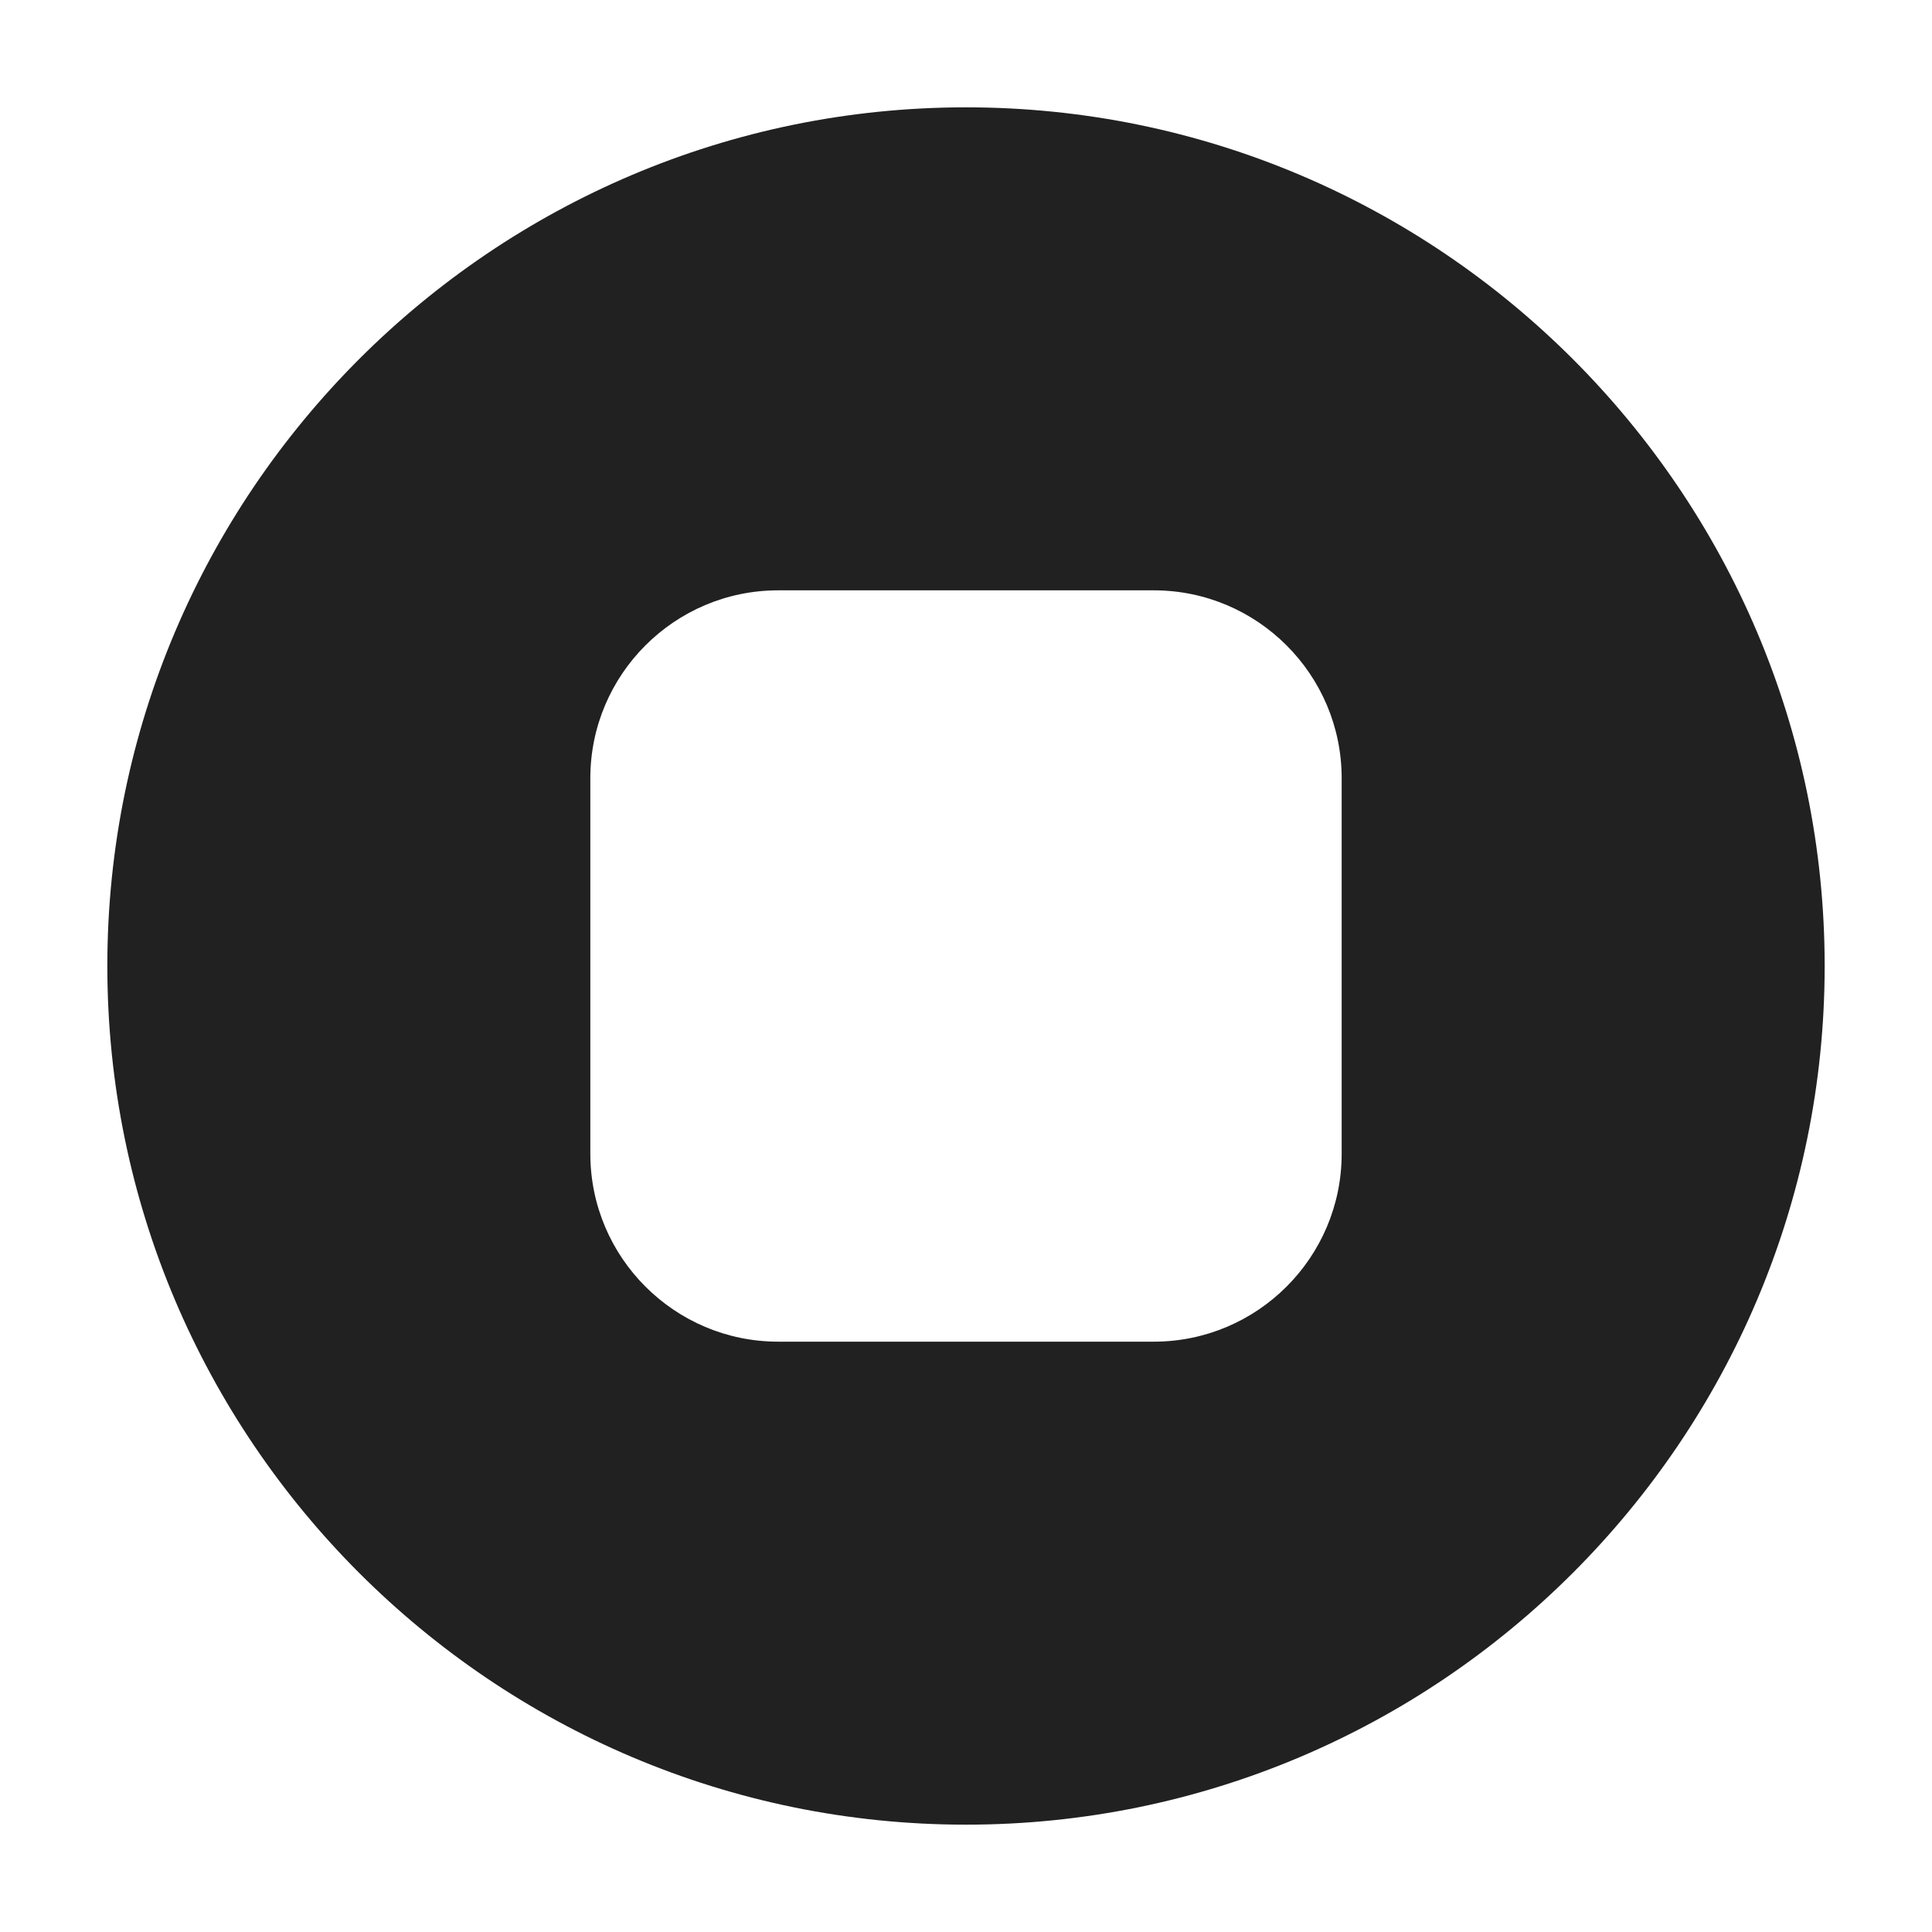
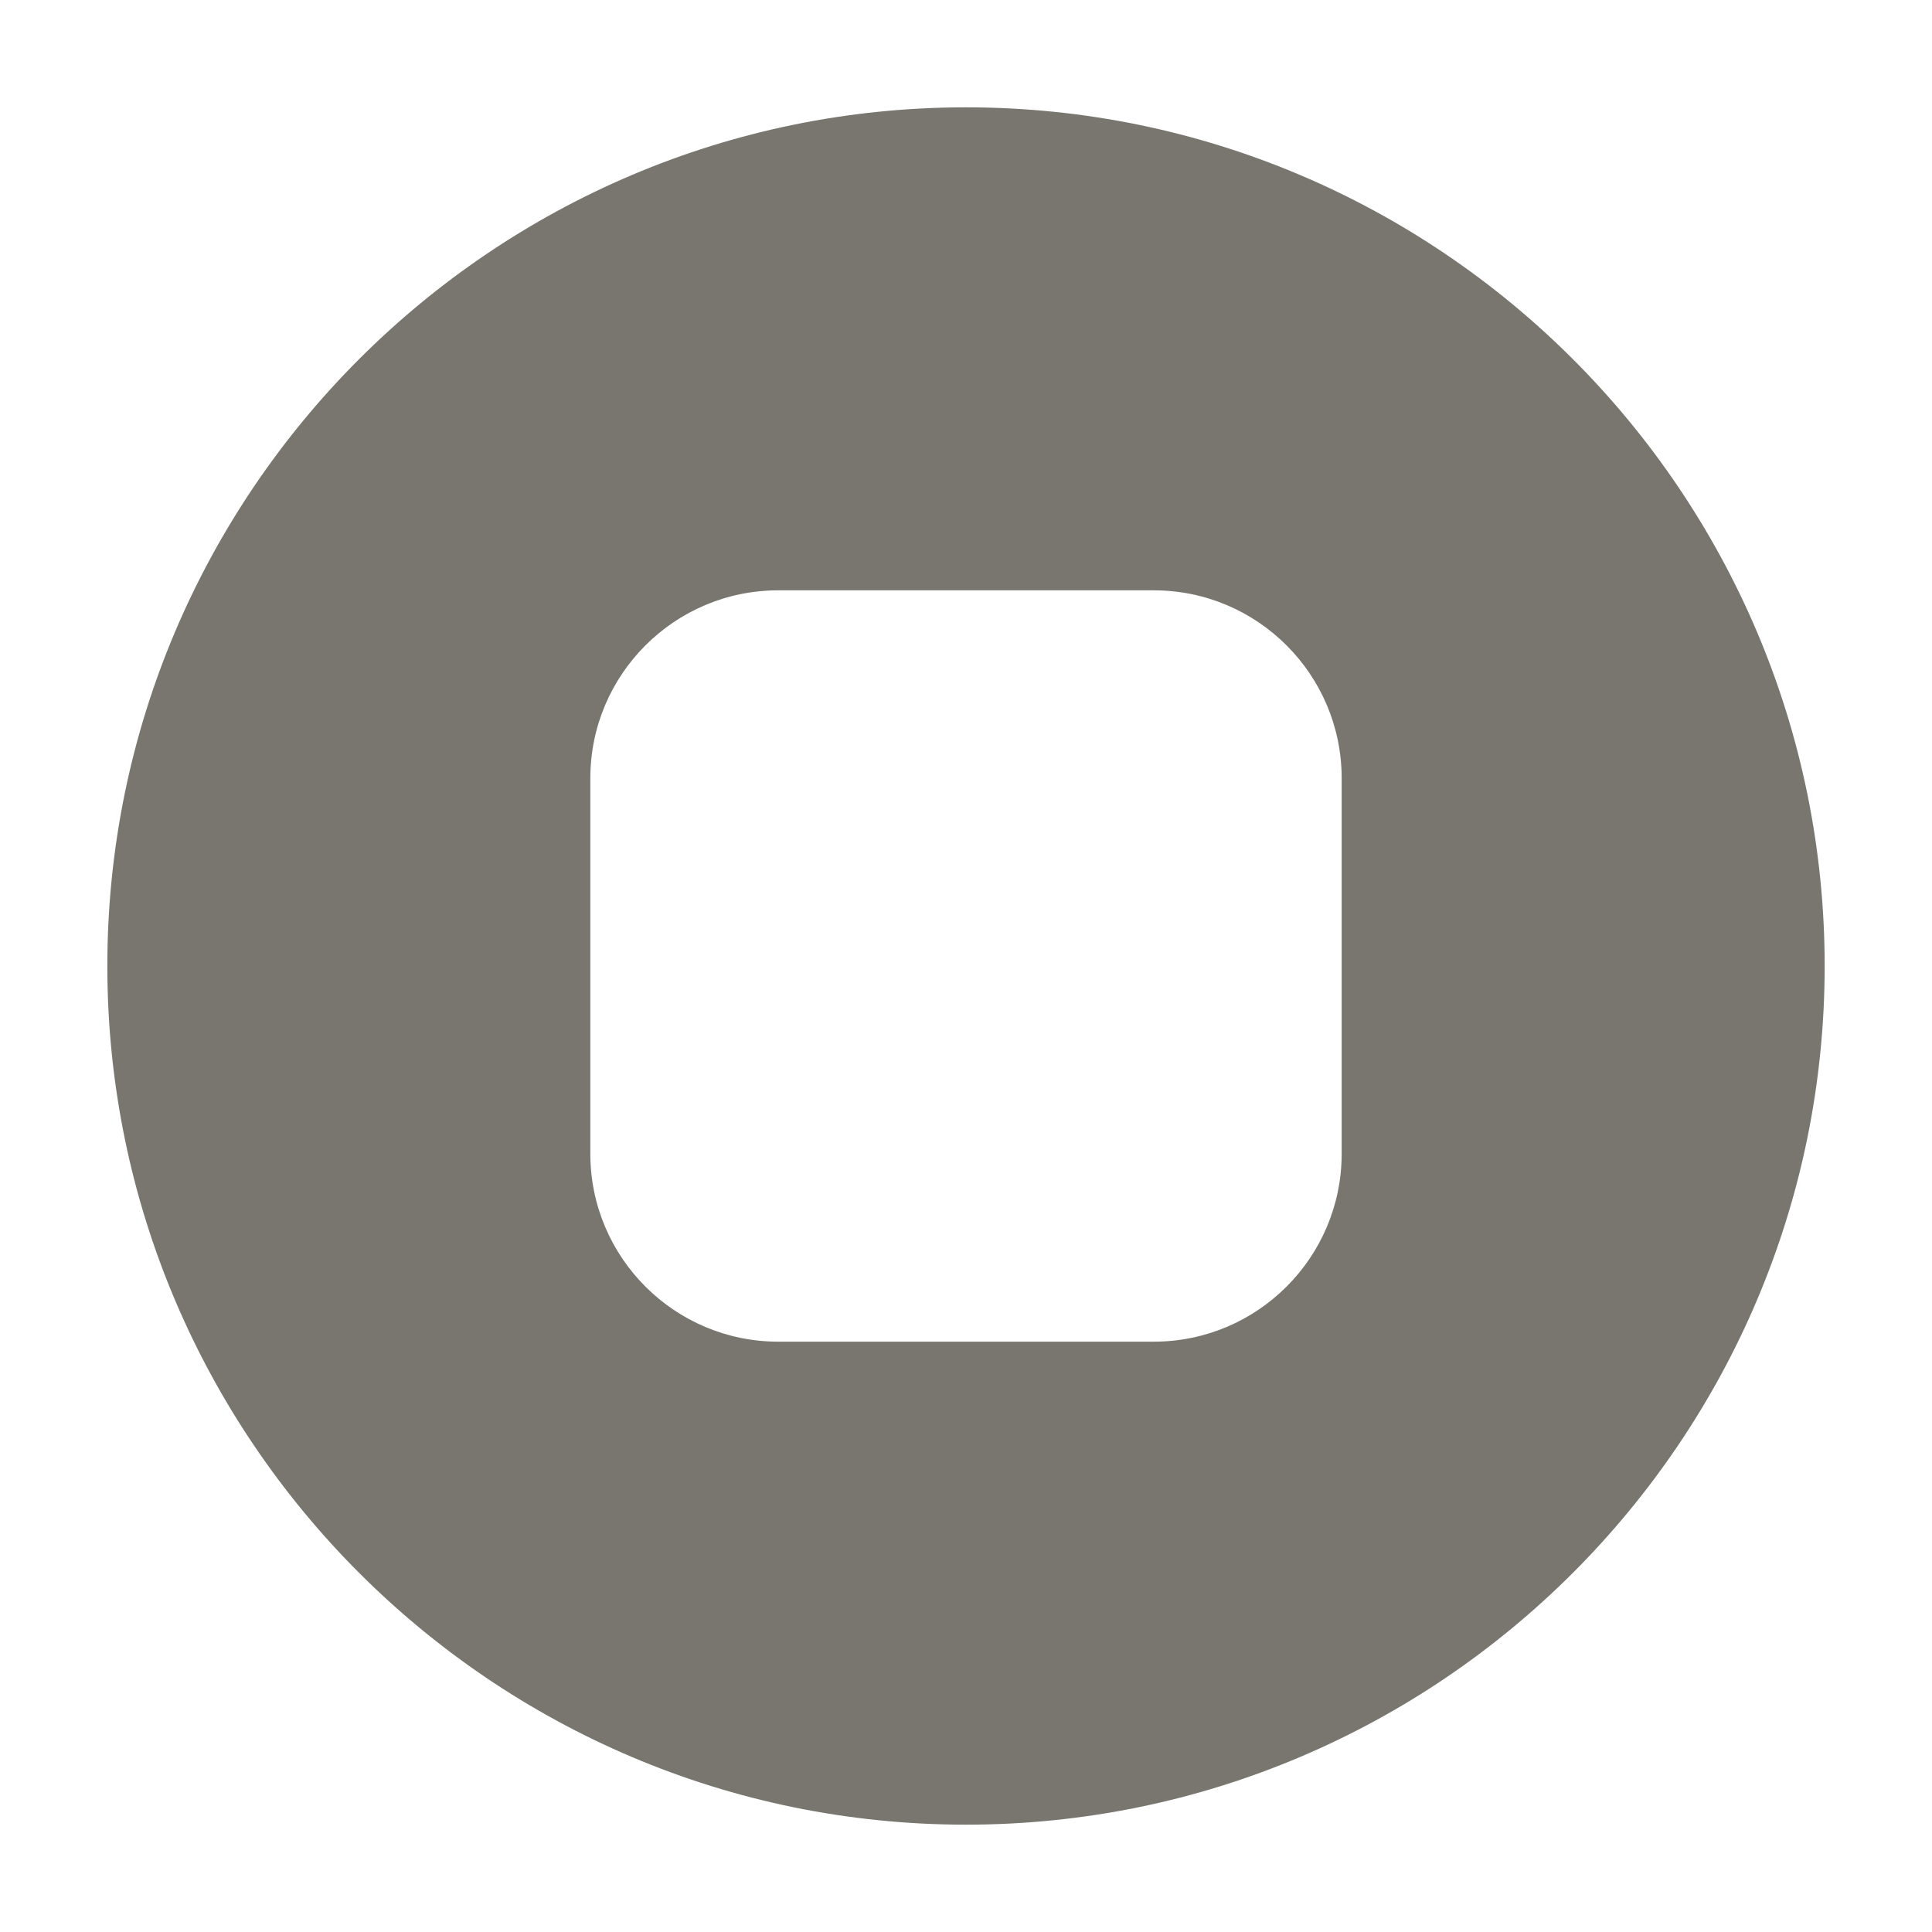
<svg xmlns="http://www.w3.org/2000/svg" width="18" height="18" viewBox="0 0 18 18">
-   <g fill="#212121">
+   <g fill="#78766e">
    <path d="m9,1C4.589,1,1,4.589,1,9s3.589,8,8,8,8-3.589,8-8S13.411,1,9,1Zm3.5,9.75c0,.965-.785,1.75-1.75,1.75h-3.5c-.965,0-1.75-.785-1.75-1.75v-3.5c0-.965.785-1.75,1.75-1.75h3.5c.965,0,1.75.785,1.75,1.75v3.5Z" stroke-width="0" />
  </g>
</svg>
